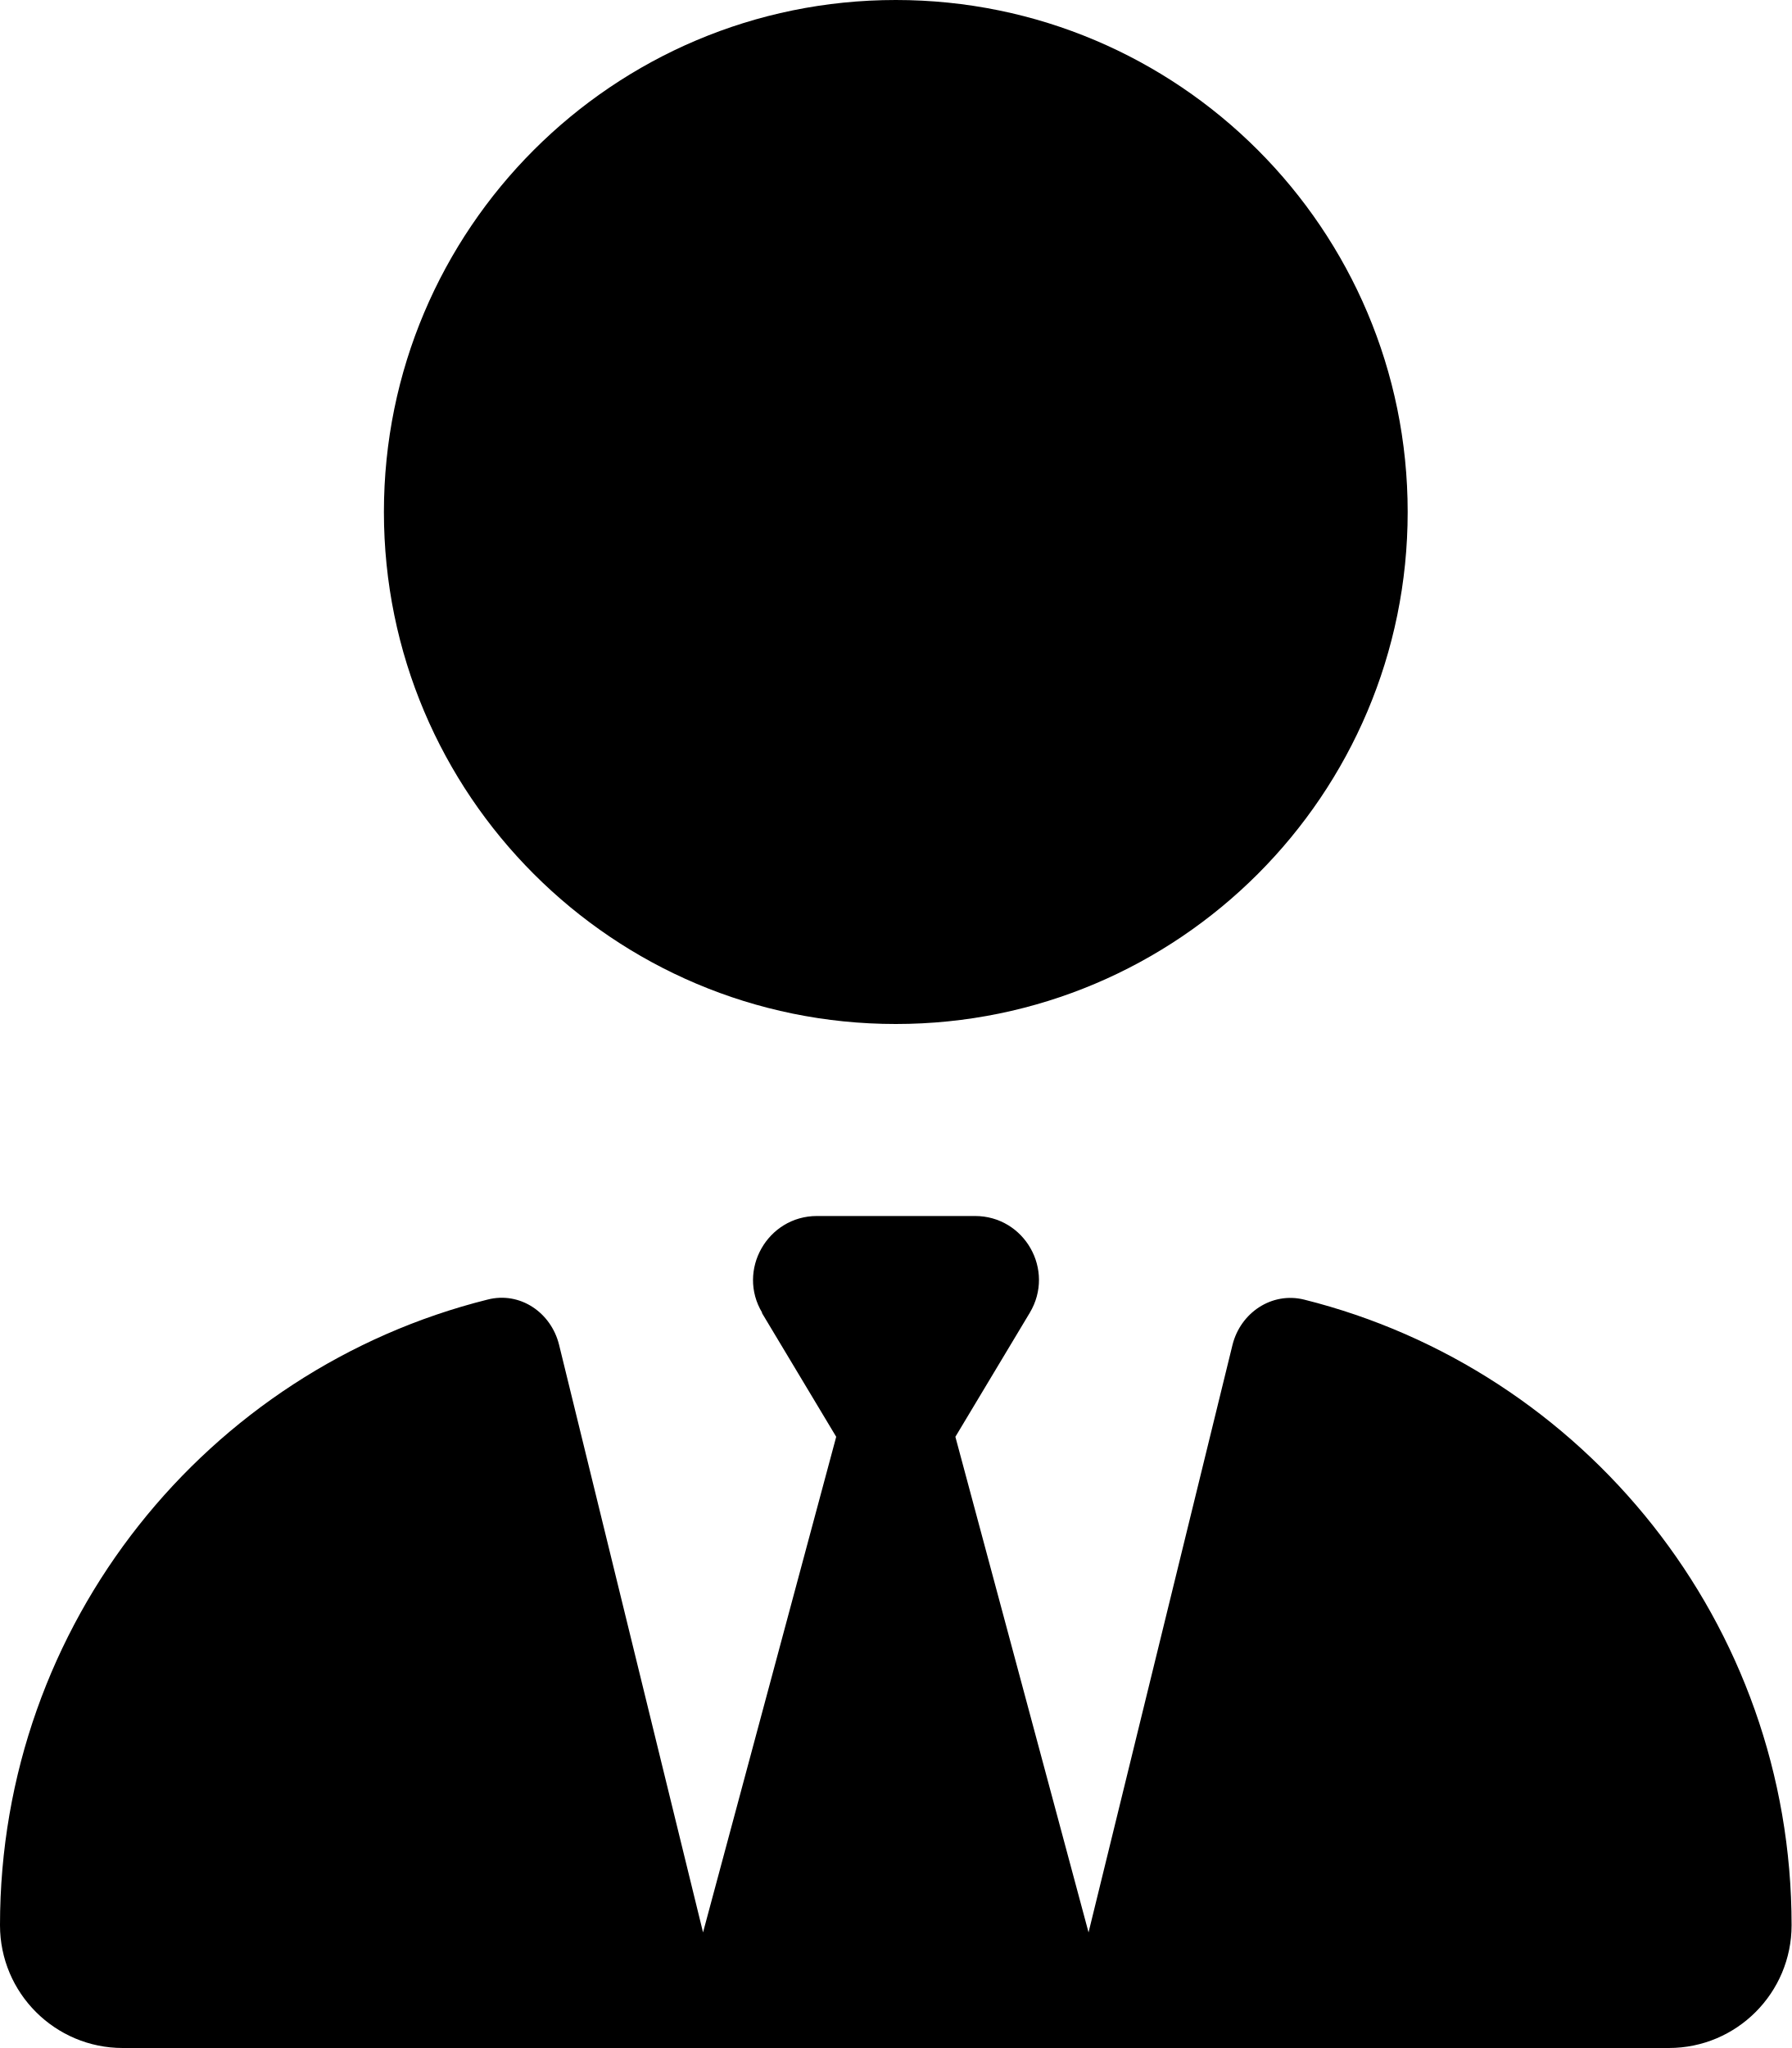
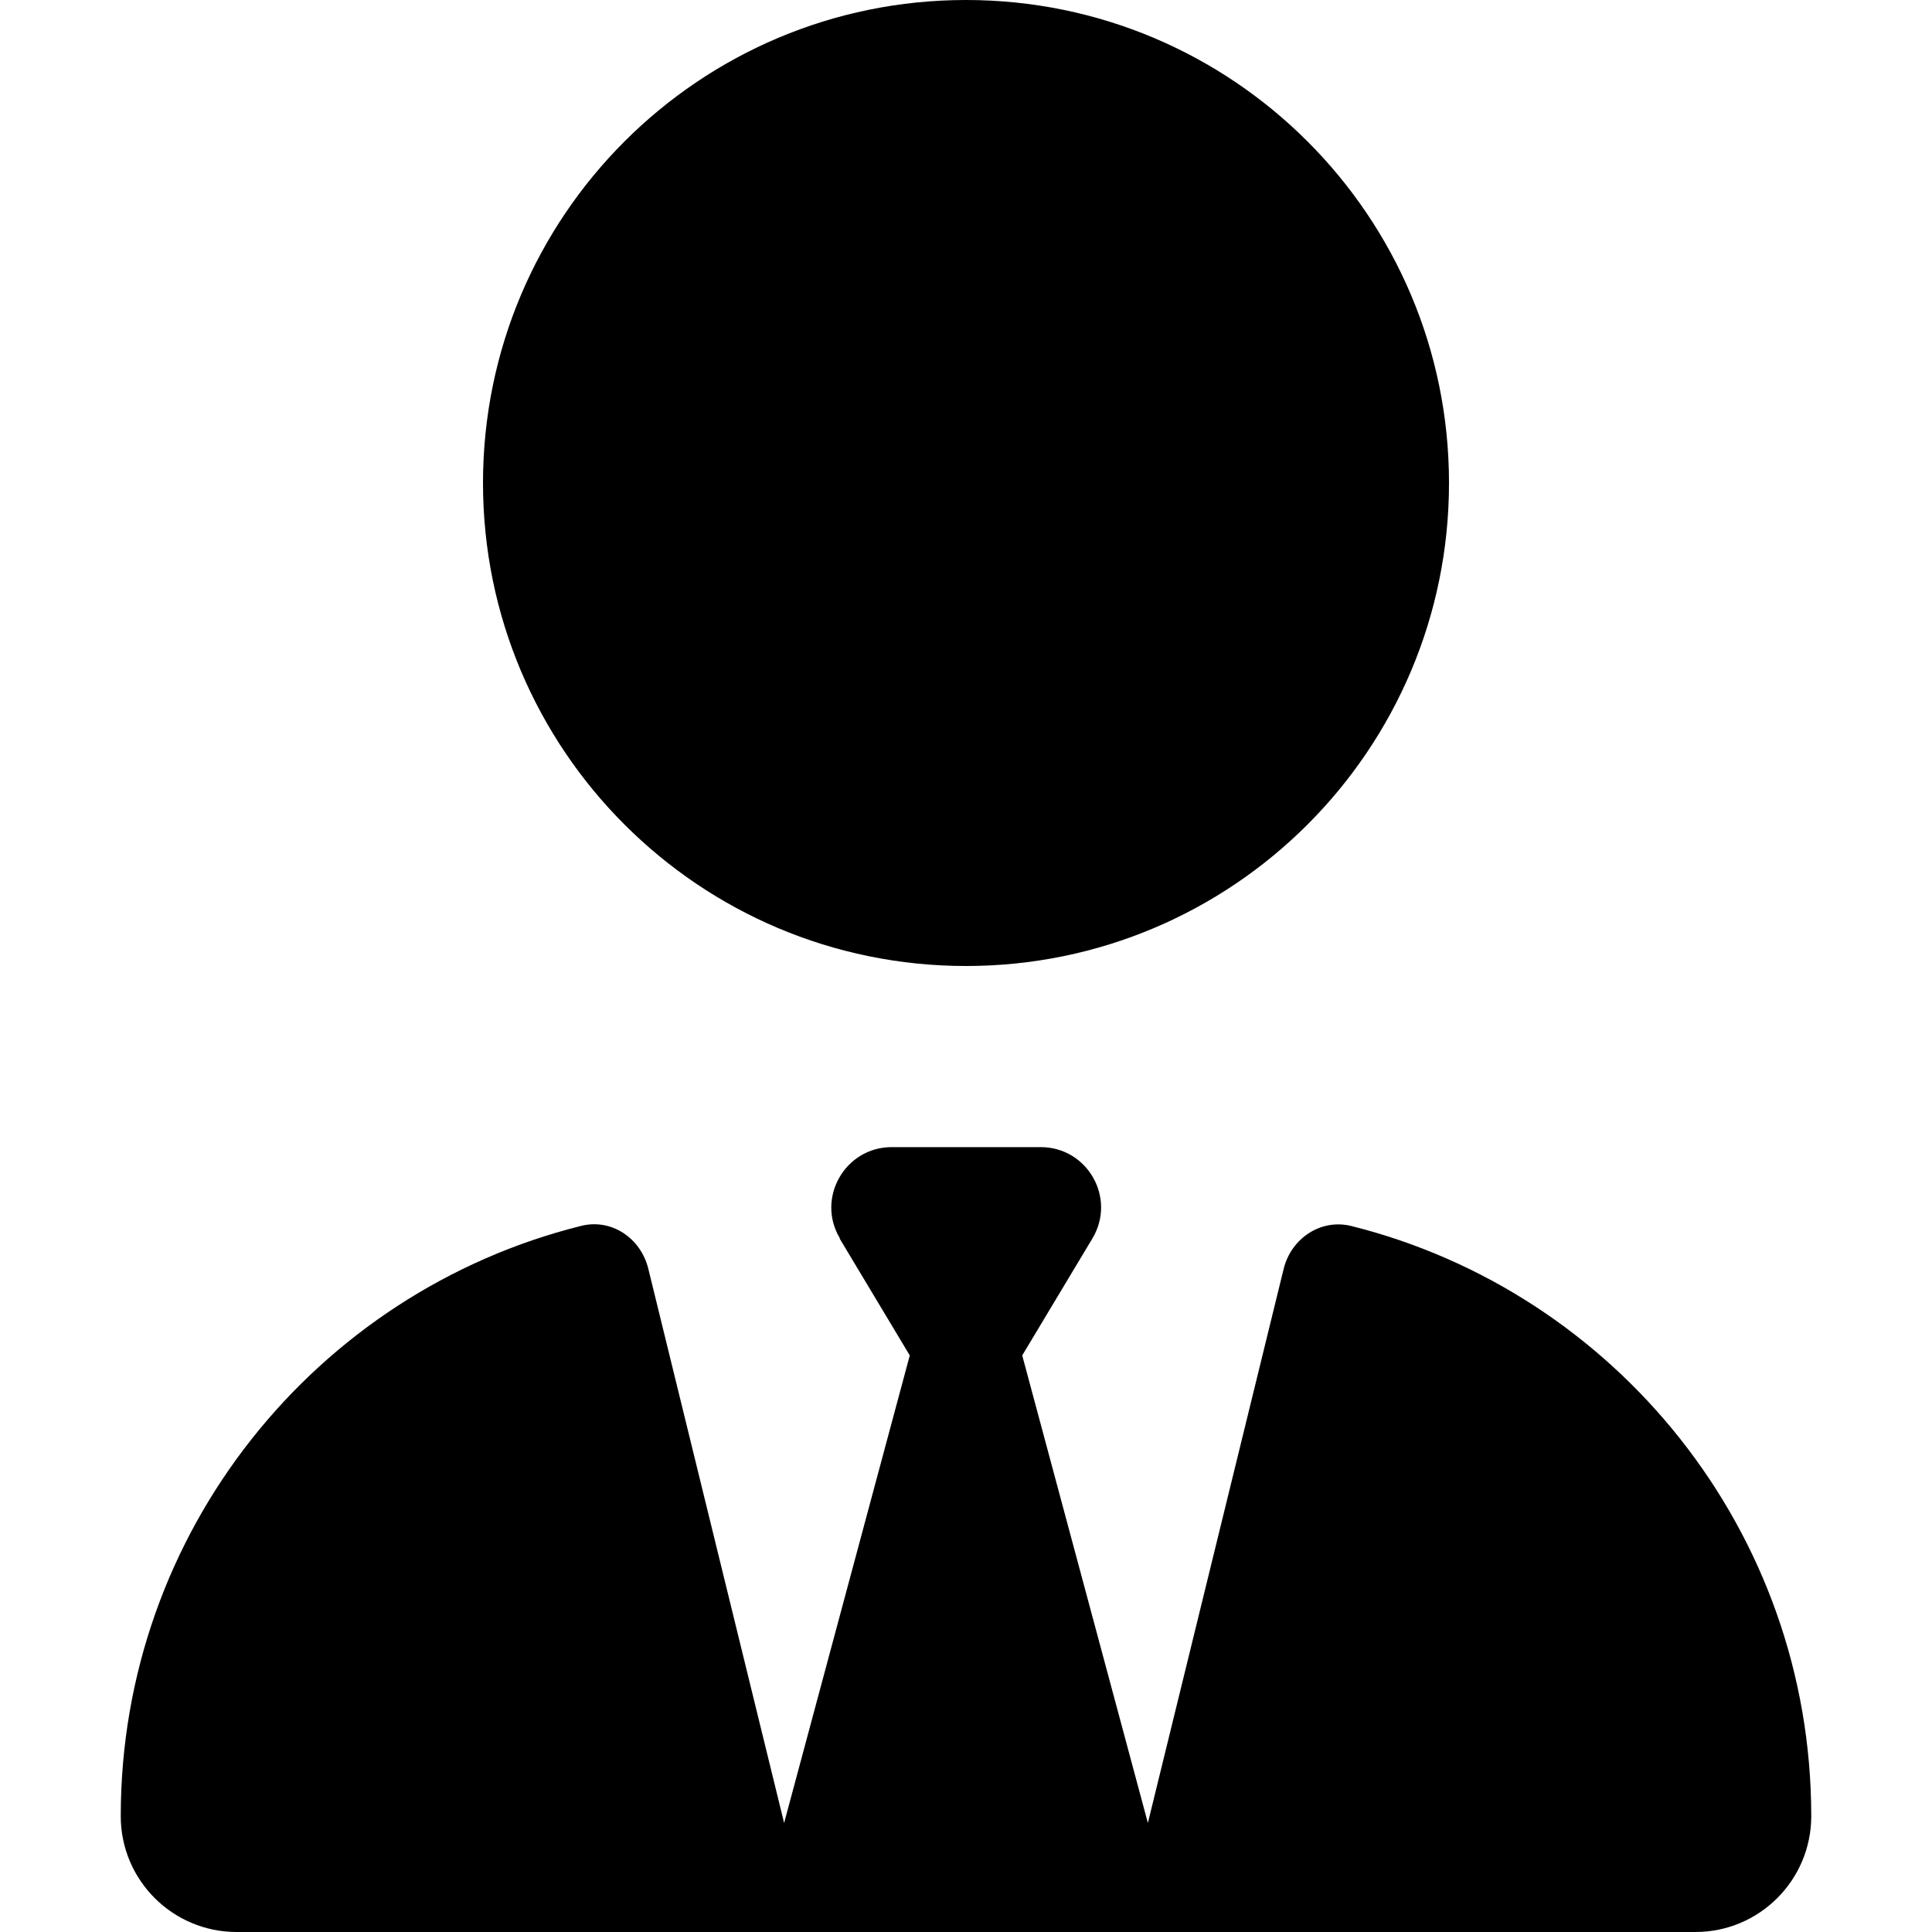
- <svg xmlns="http://www.w3.org/2000/svg" viewBox="0 0 448 512">
+ <svg xmlns="http://www.w3.org/2000/svg" height="24" width="24" viewBox="0 0 448 512">
  <path d="M96 128a128 128 0 1 0 256 0A128 128 0 1 0 96 128zm94.5 200.2l18.6 31L175.8 483.1l-36-146.9c-2-8.1-9.8-13.4-17.9-11.3C51.9 342.4 0 405.8 0 481.3c0 17 13.8 30.7 30.7 30.7H162.5c0 0 0 0 .1 0H168 280h5.5c0 0 0 0 .1 0H417.3c17 0 30.7-13.8 30.7-30.7c0-75.5-51.9-138.9-121.9-156.4c-8.1-2-15.9 3.3-17.9 11.3l-36 146.9L238.9 359.2l18.6-31c6.4-10.7-1.3-24.2-13.7-24.2H224 204.3c-12.4 0-20.1 13.6-13.7 24.2z" />
</svg>
